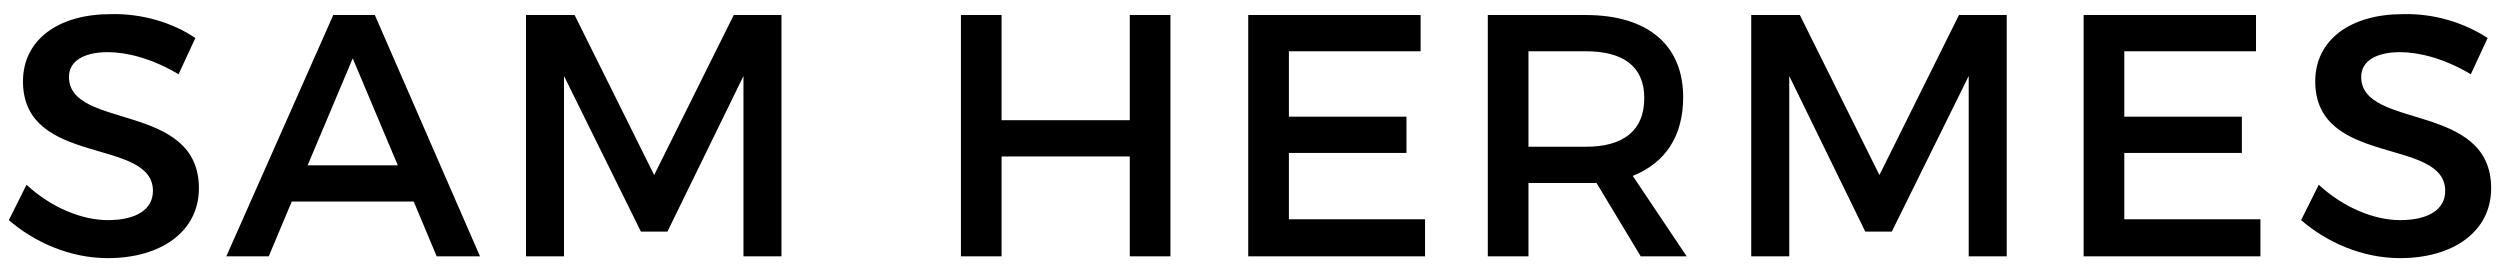
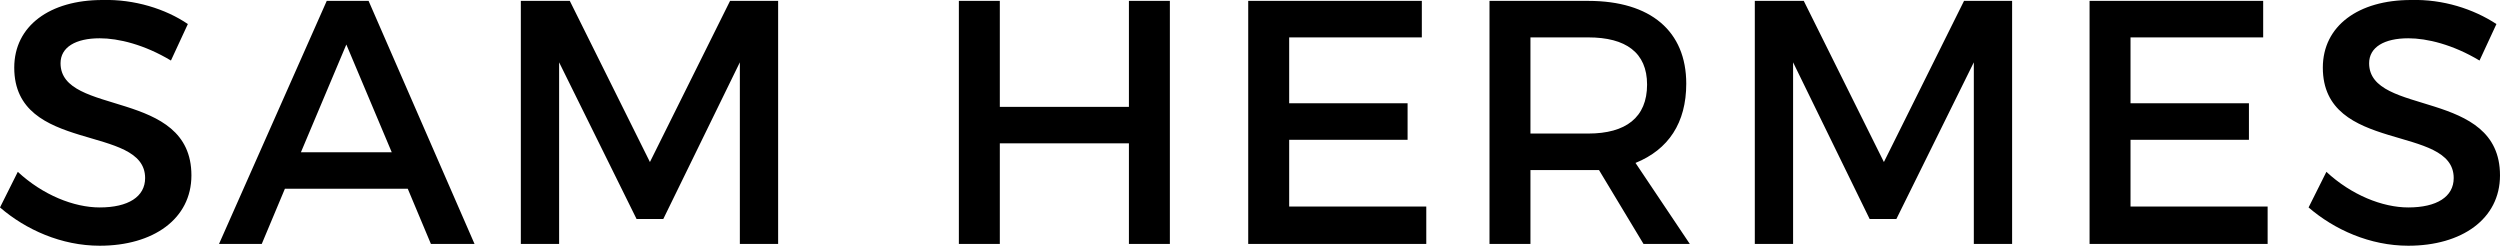
- <svg xmlns="http://www.w3.org/2000/svg" width="282.8" height="31" viewBox="0 0 282.8 31">
-   <path d="M22.1 4.3l-1.9 4.1c-3-1.8-5.9-2.5-8-2.5-2.7 0-4.4 1-4.4 2.8 0 6 14.7 2.8 14.7 12.6 0 4.9-4.3 7.9-10.3 7.9-4.3 0-8.3-1.8-11.2-4.3l2-4c2.8 2.6 6.3 4 9.2 4 3.2 0 5.1-1.2 5.1-3.3 0-6.1-14.7-2.7-14.7-12.4 0-4.7 4-7.6 9.9-7.6 3.6-.1 7.1 1 9.6 2.7zM33 22.8L30.4 29h-4.8L37.7 1.7h4.7L54.3 29h-4.9l-2.6-6.2H33zm6.9-16.2l-5.1 12.1H45L39.9 6.6zM84.1 29V8.6l-8.6 17.6h-3L63.8 8.6V29h-4.3V1.7H65l9 18.1 9-18.1h5.4V29h-4.3zM127.8 29V17.7h-14.5V29h-4.6V1.7h4.6v11.9h14.5V1.7h4.6V29h-4.6zM145.8 5.8v7.4h13.3v4.1h-13.3v7.5h15.4V29h-20V1.7h19.5v4.1h-14.9zM180.6 20.7h-7.7V29h-4.6V1.7h11.1c7 0 11 3.4 11 9.3 0 4.4-2 7.4-5.7 8.9l6.1 9.1h-5.2l-5-8.3zm-1.2-4.1c4.2 0 6.6-1.8 6.6-5.5 0-3.6-2.4-5.3-6.6-5.3h-6.5v10.8h6.5zM222.7 29V8.6L214 26.2h-3l-8.6-17.6V29h-4.3V1.7h5.5l9 18.1 9-18.1h5.4V29h-4.3zM240.3 5.8v7.4h13.3v4.1h-13.3v7.5h15.4V29h-20V1.7h19.5v4.1h-14.9zM281.4 4.3l-1.9 4.1c-3-1.8-5.9-2.5-8-2.5-2.7 0-4.4 1-4.4 2.8 0 6 14.7 2.8 14.7 12.6 0 4.9-4.3 7.9-10.3 7.9-4.3 0-8.3-1.8-11.2-4.3l2-4c2.8 2.6 6.3 4 9.2 4 3.2 0 5.1-1.2 5.1-3.3 0-6.1-14.7-2.7-14.7-12.4 0-4.7 4-7.6 9.9-7.6 3.6-.1 7 1 9.6 2.7z" />
+ <svg xmlns="http://www.w3.org/2000/svg" width="280.8" height="27.6" viewBox="1 1.6 280.8 27.6" enable-background="new 1 1.6 280.8 27.6">
+   <path d="M22.1 4.3l-1.9 4.1c-3-1.8-5.9-2.5-8-2.5-2.7 0-4.4 1-4.4 2.8 0 6 14.7 2.8 14.7 12.6 0 4.9-4.3 7.9-10.3 7.9-4.3 0-8.3-1.8-11.2-4.3l2-4c2.8 2.6 6.3 4 9.2 4 3.2 0 5.1-1.2 5.1-3.3 0-6.1-14.7-2.7-14.7-12.4 0-4.7 4-7.6 9.9-7.6 3.6-.1 7.1 1 9.6 2.7zM33 22.8L30.4 29h-4.8L37.7 1.7h4.7L54.3 29h-4.9l-2.6-6.2H33zm6.9-16.2l-5.1 12.1H45L39.9 6.6zM84.1 29V8.6l-8.6 17.6h-3L63.8 8.6V29h-4.3V1.7H65l9 18.1 9-18.1h5.4V29h-4.3zm43.7 0V17.7h-14.5V29h-4.6V1.7h4.6v11.9h14.5V1.7h4.6V29h-4.6zm18-23.2v7.4h13.3v4.1h-13.3v7.5h15.4V29h-20V1.7h19.5v4.1h-14.9zm34.8 14.9h-7.7V29h-4.6V1.7h11.1c7 0 11 3.4 11 9.3 0 4.4-2 7.4-5.7 8.9l6.1 9.1h-5.2l-5-8.3zm-1.2-4.1c4.2 0 6.6-1.8 6.6-5.5 0-3.6-2.4-5.3-6.6-5.3h-6.5v10.8h6.5zM222.7 29V8.6L214 26.2h-3l-8.6-17.6V29h-4.3V1.7h5.5l9 18.1 9-18.1h5.4V29h-4.3zm17.6-23.2v7.4h13.3v4.1h-13.3v7.5h15.4V29h-20V1.7h19.5v4.1h-14.9zm41.1-1.5l-1.9 4.1c-3-1.8-5.9-2.5-8-2.5-2.7 0-4.4 1-4.4 2.8 0 6 14.7 2.8 14.7 12.6 0 4.9-4.3 7.9-10.3 7.9-4.3 0-8.3-1.8-11.2-4.3l2-4c2.8 2.6 6.3 4 9.2 4 3.2 0 5.1-1.2 5.1-3.3 0-6.1-14.7-2.7-14.7-12.4 0-4.7 4-7.6 9.9-7.6 3.6-.1 7 1 9.6 2.7z" />
</svg>
